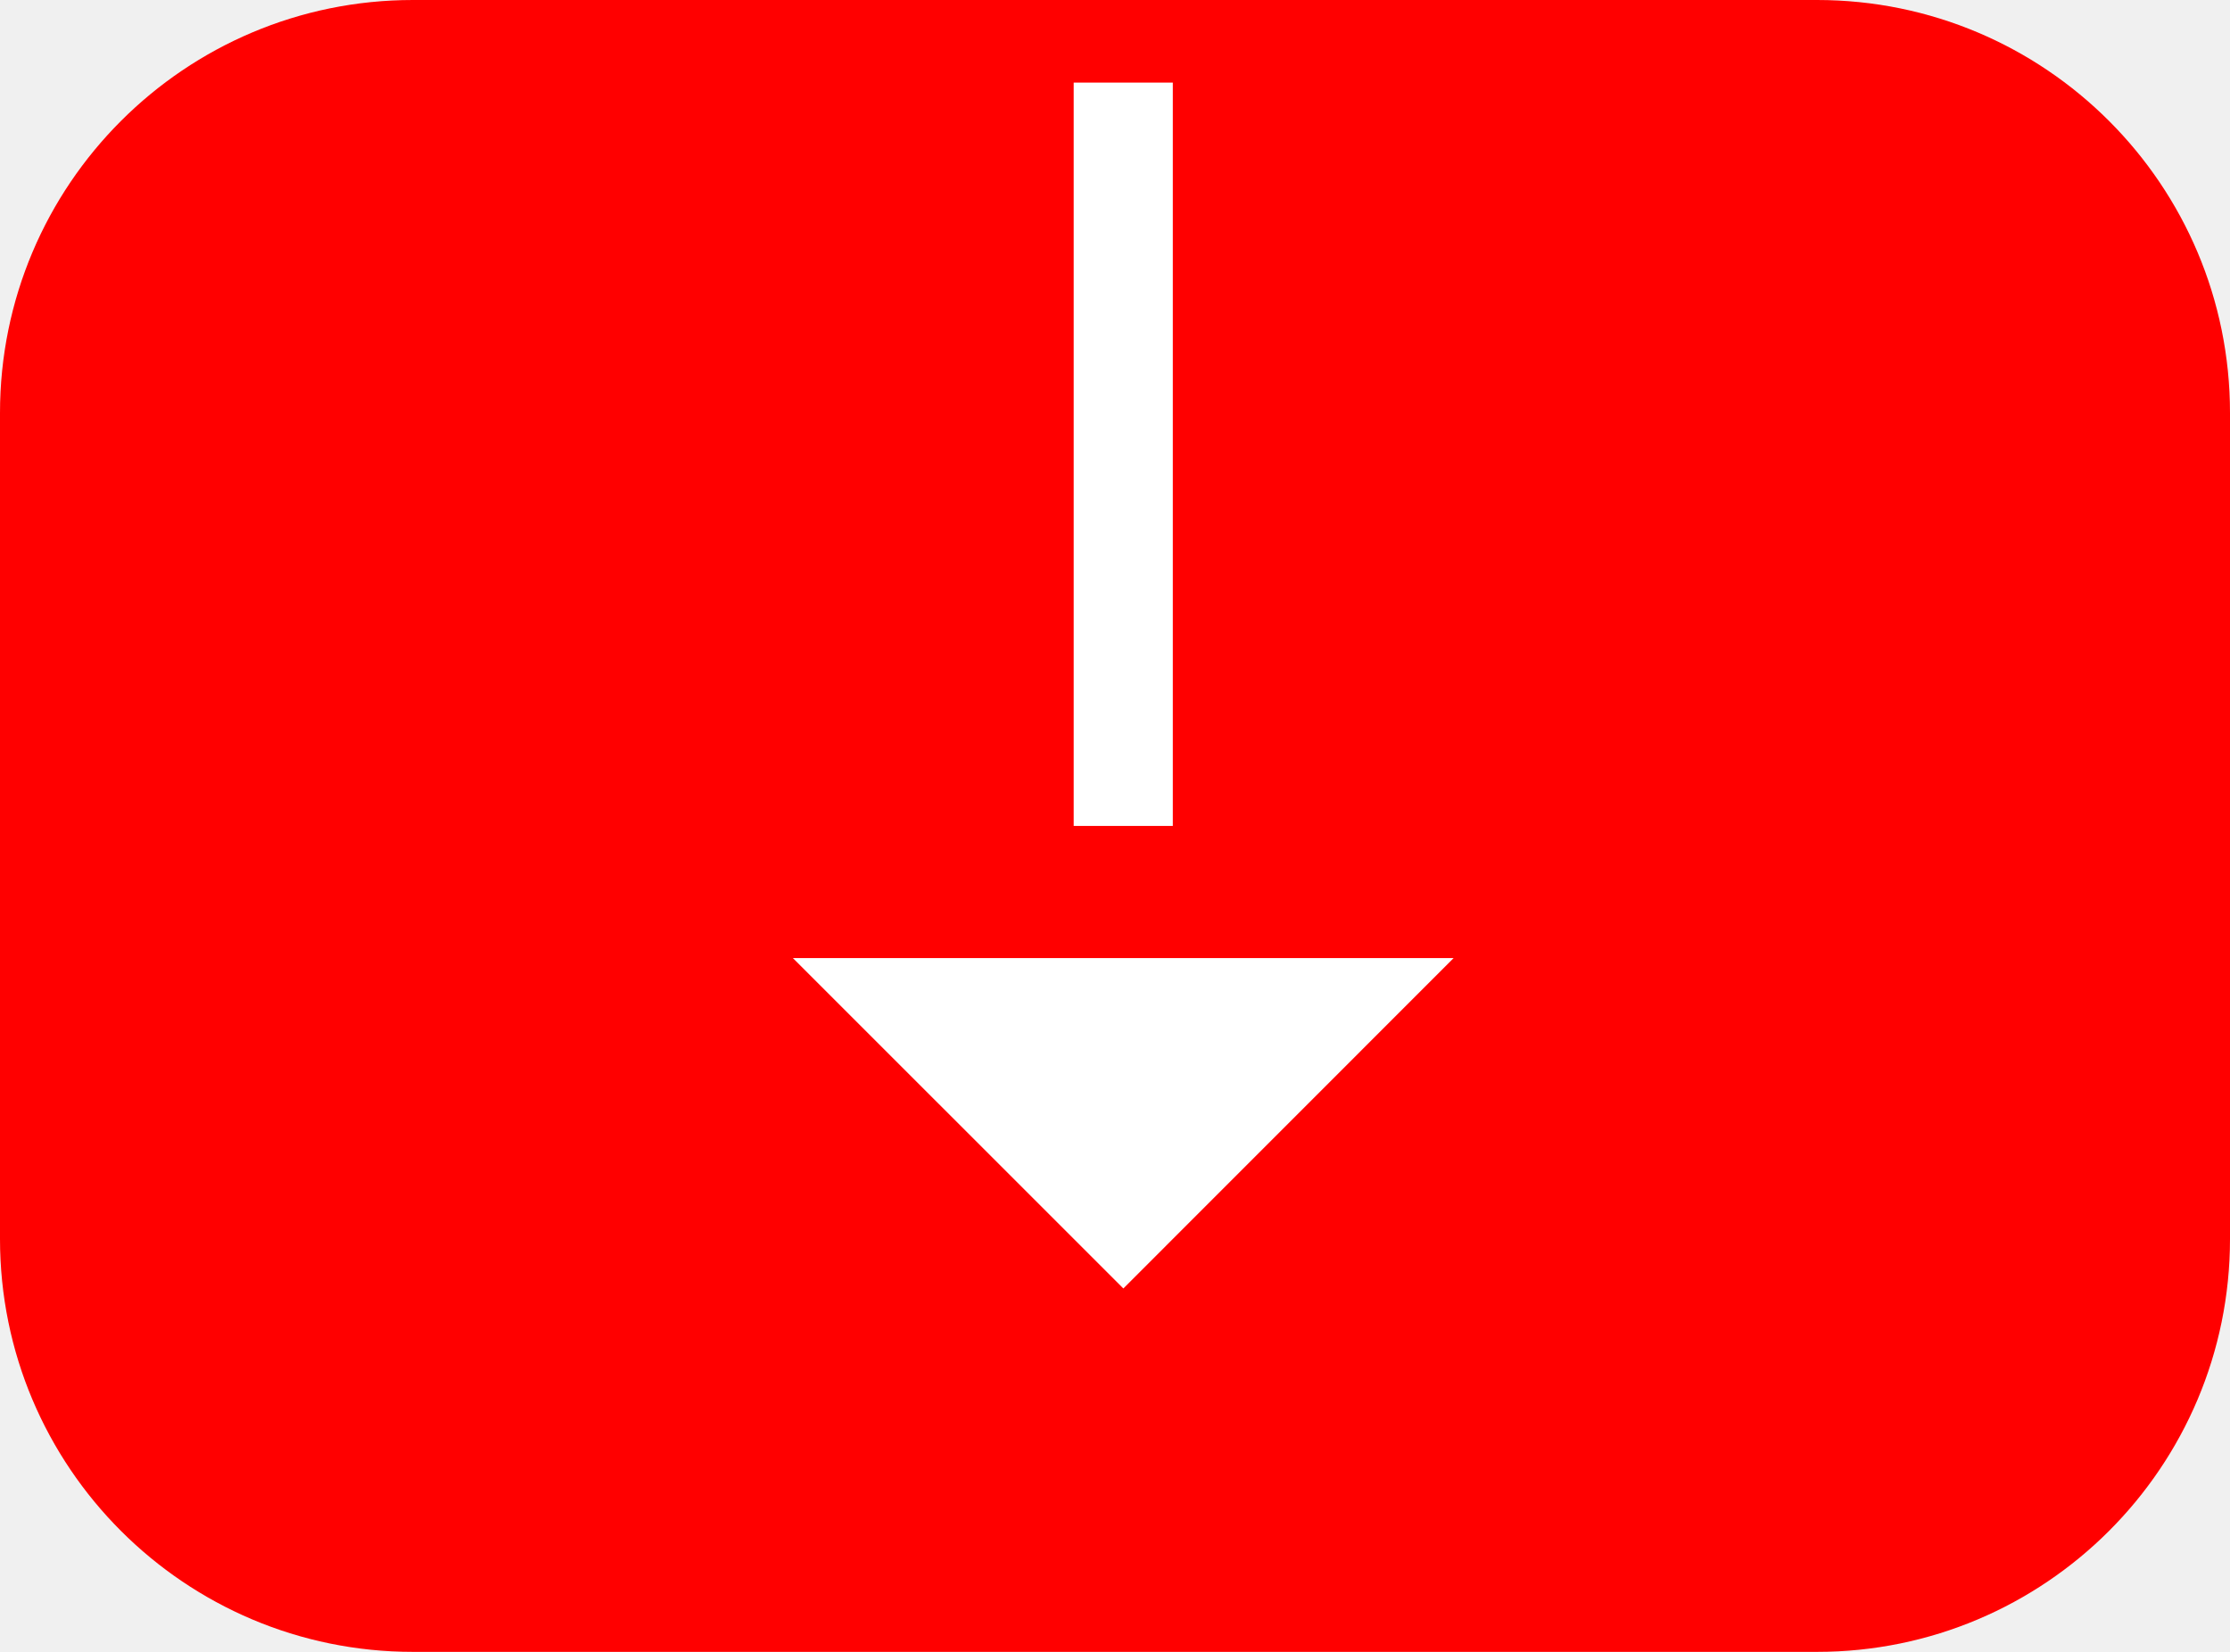
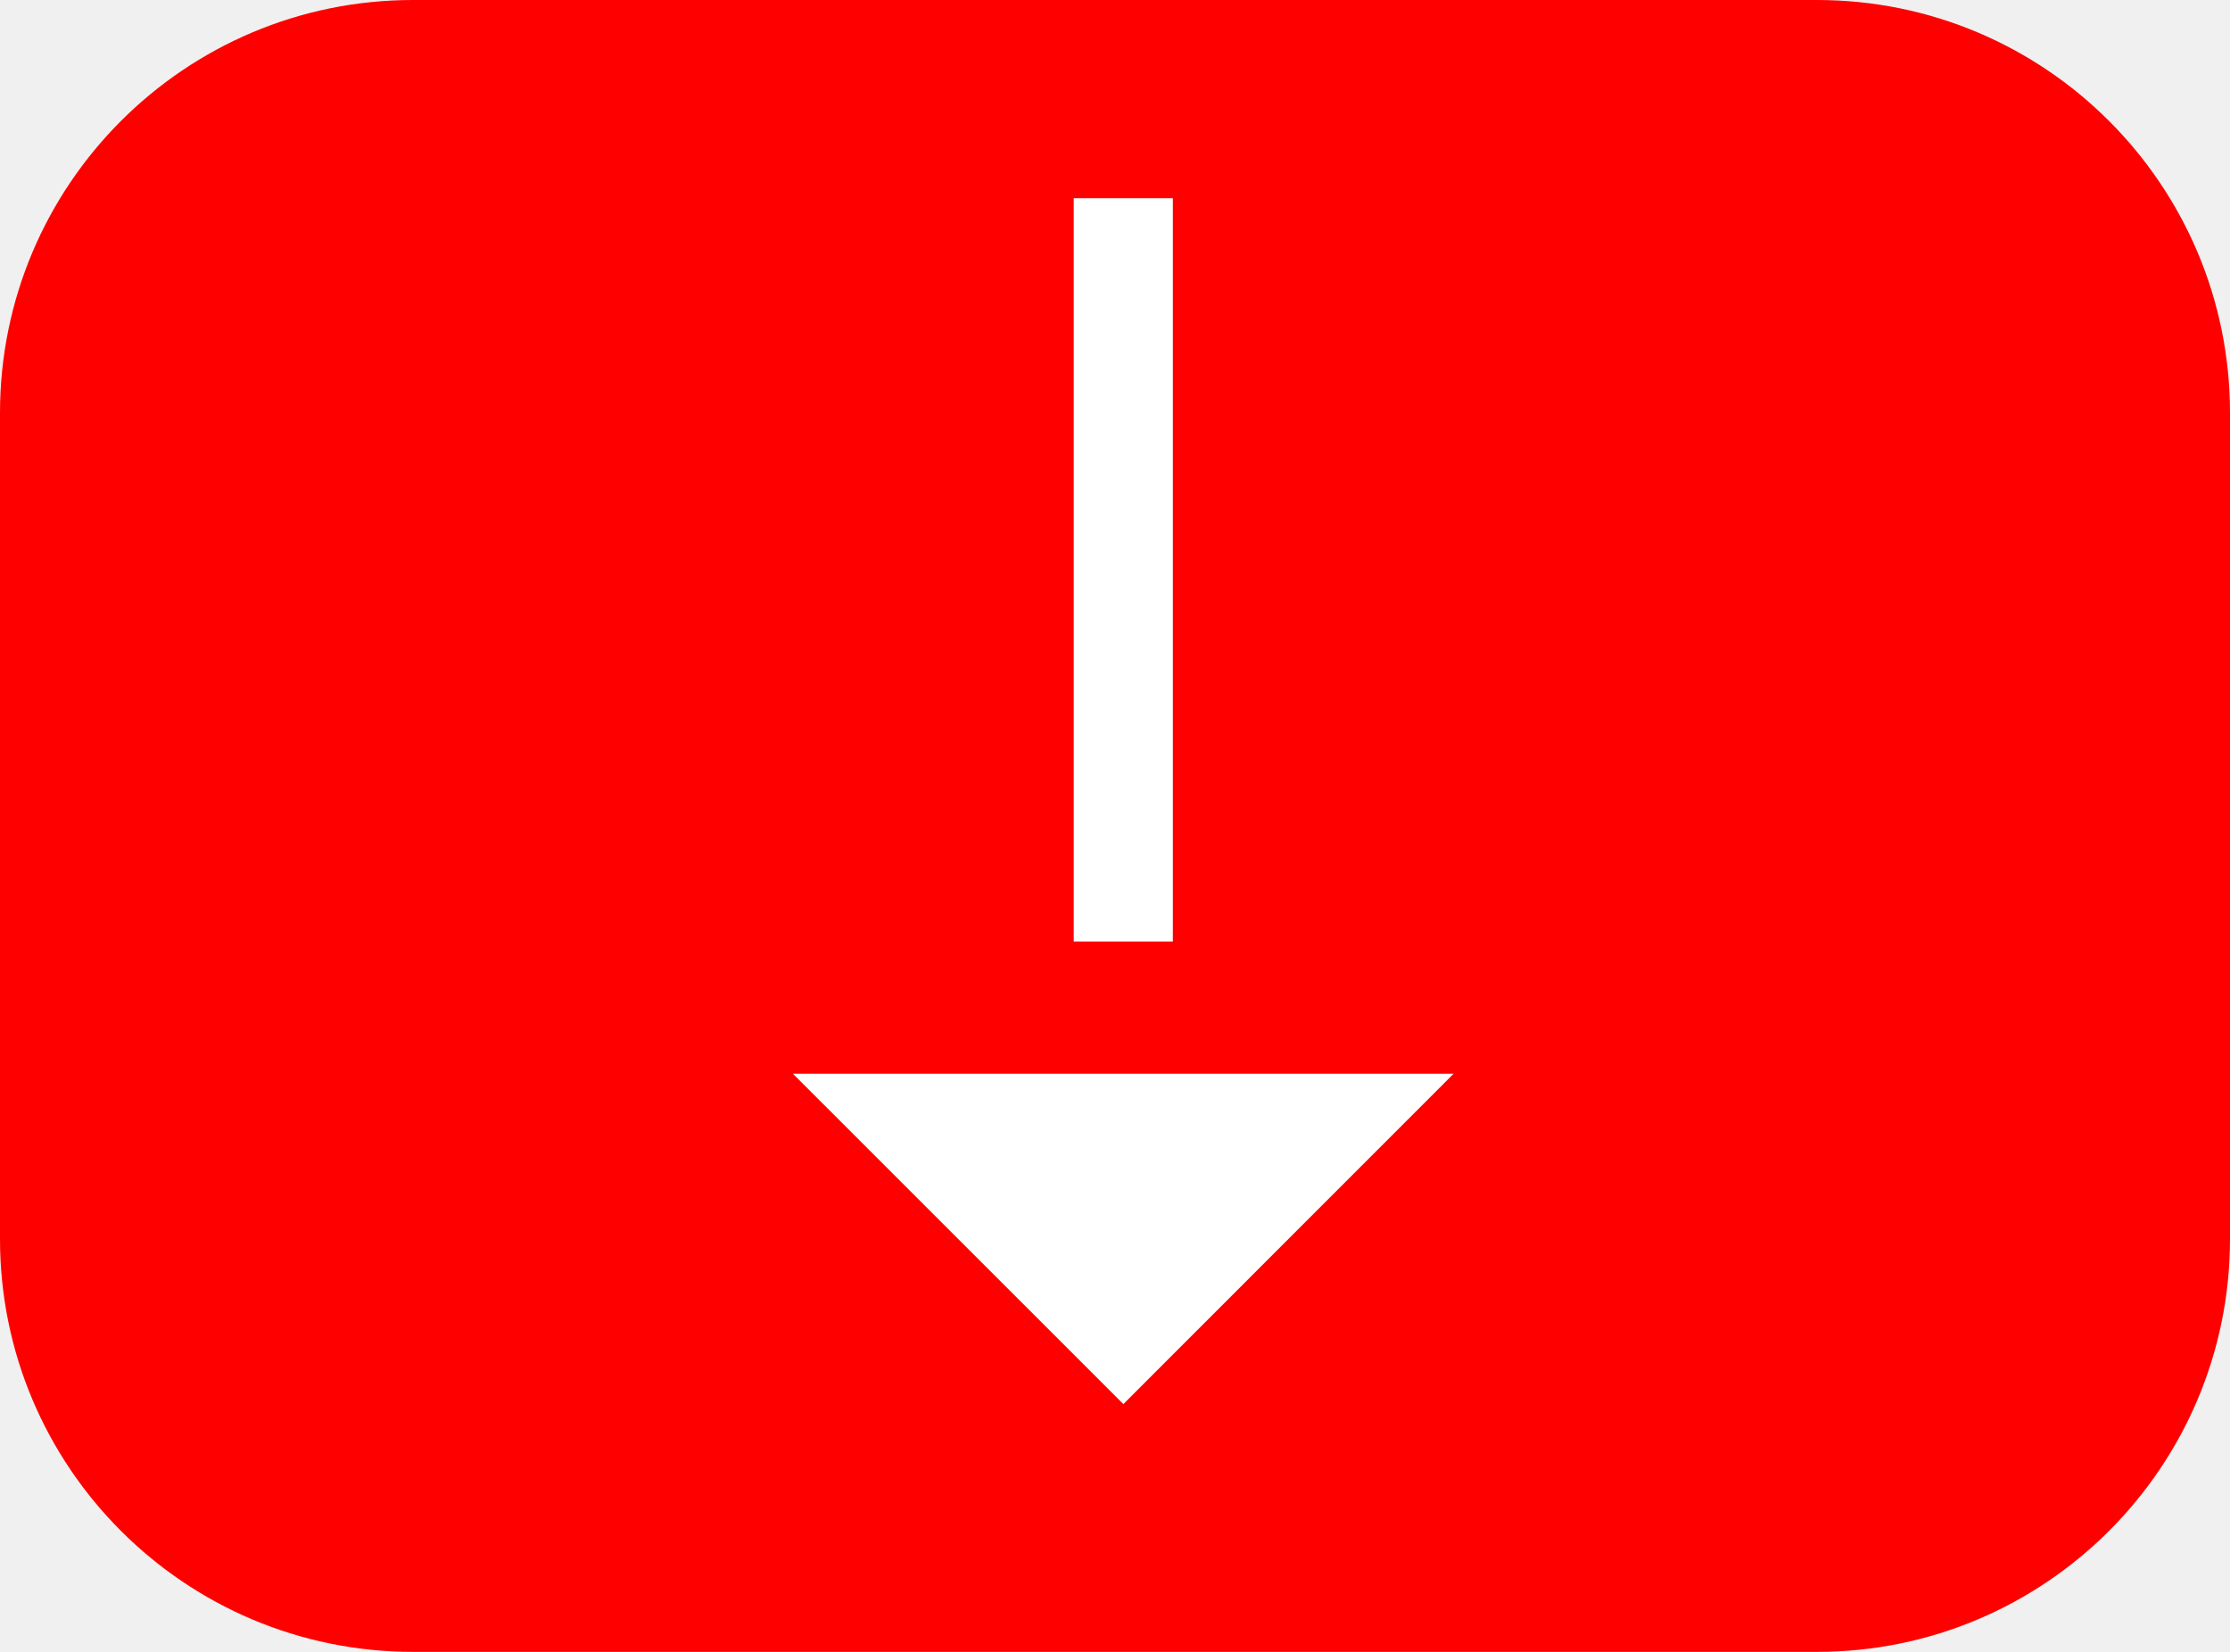
<svg xmlns="http://www.w3.org/2000/svg" width="135" height="100" viewBox="0 0 135 100">
  <defs>
    <style>
      .cls-1 {
        fill: red;
      }

      .cls-2, .cls-3 {
        fill: #fff;
      }

      .cls-3 {
        fill-rule: evenodd;
      }
    </style>
  </defs>
  <rect id="Rounded_Rectangle_1" data-name="Rounded Rectangle 1" class="cls-1" width="135" height="100" rx="25" ry="25" />
-   <rect class="cls-2" x="65" y="5" width="6" height="45" />
-   <path id="Polygon_1" data-name="Polygon 1" class="cls-3" d="M68.006,78L48,58h40Z" />
+   <rect class="cls-2" x="65" y="12" width="6" height="45" />
+   <path id="Polygon_1" data-name="Polygon 1" class="cls-3" d="M68.006,85L48,65h40Z" />
</svg>
